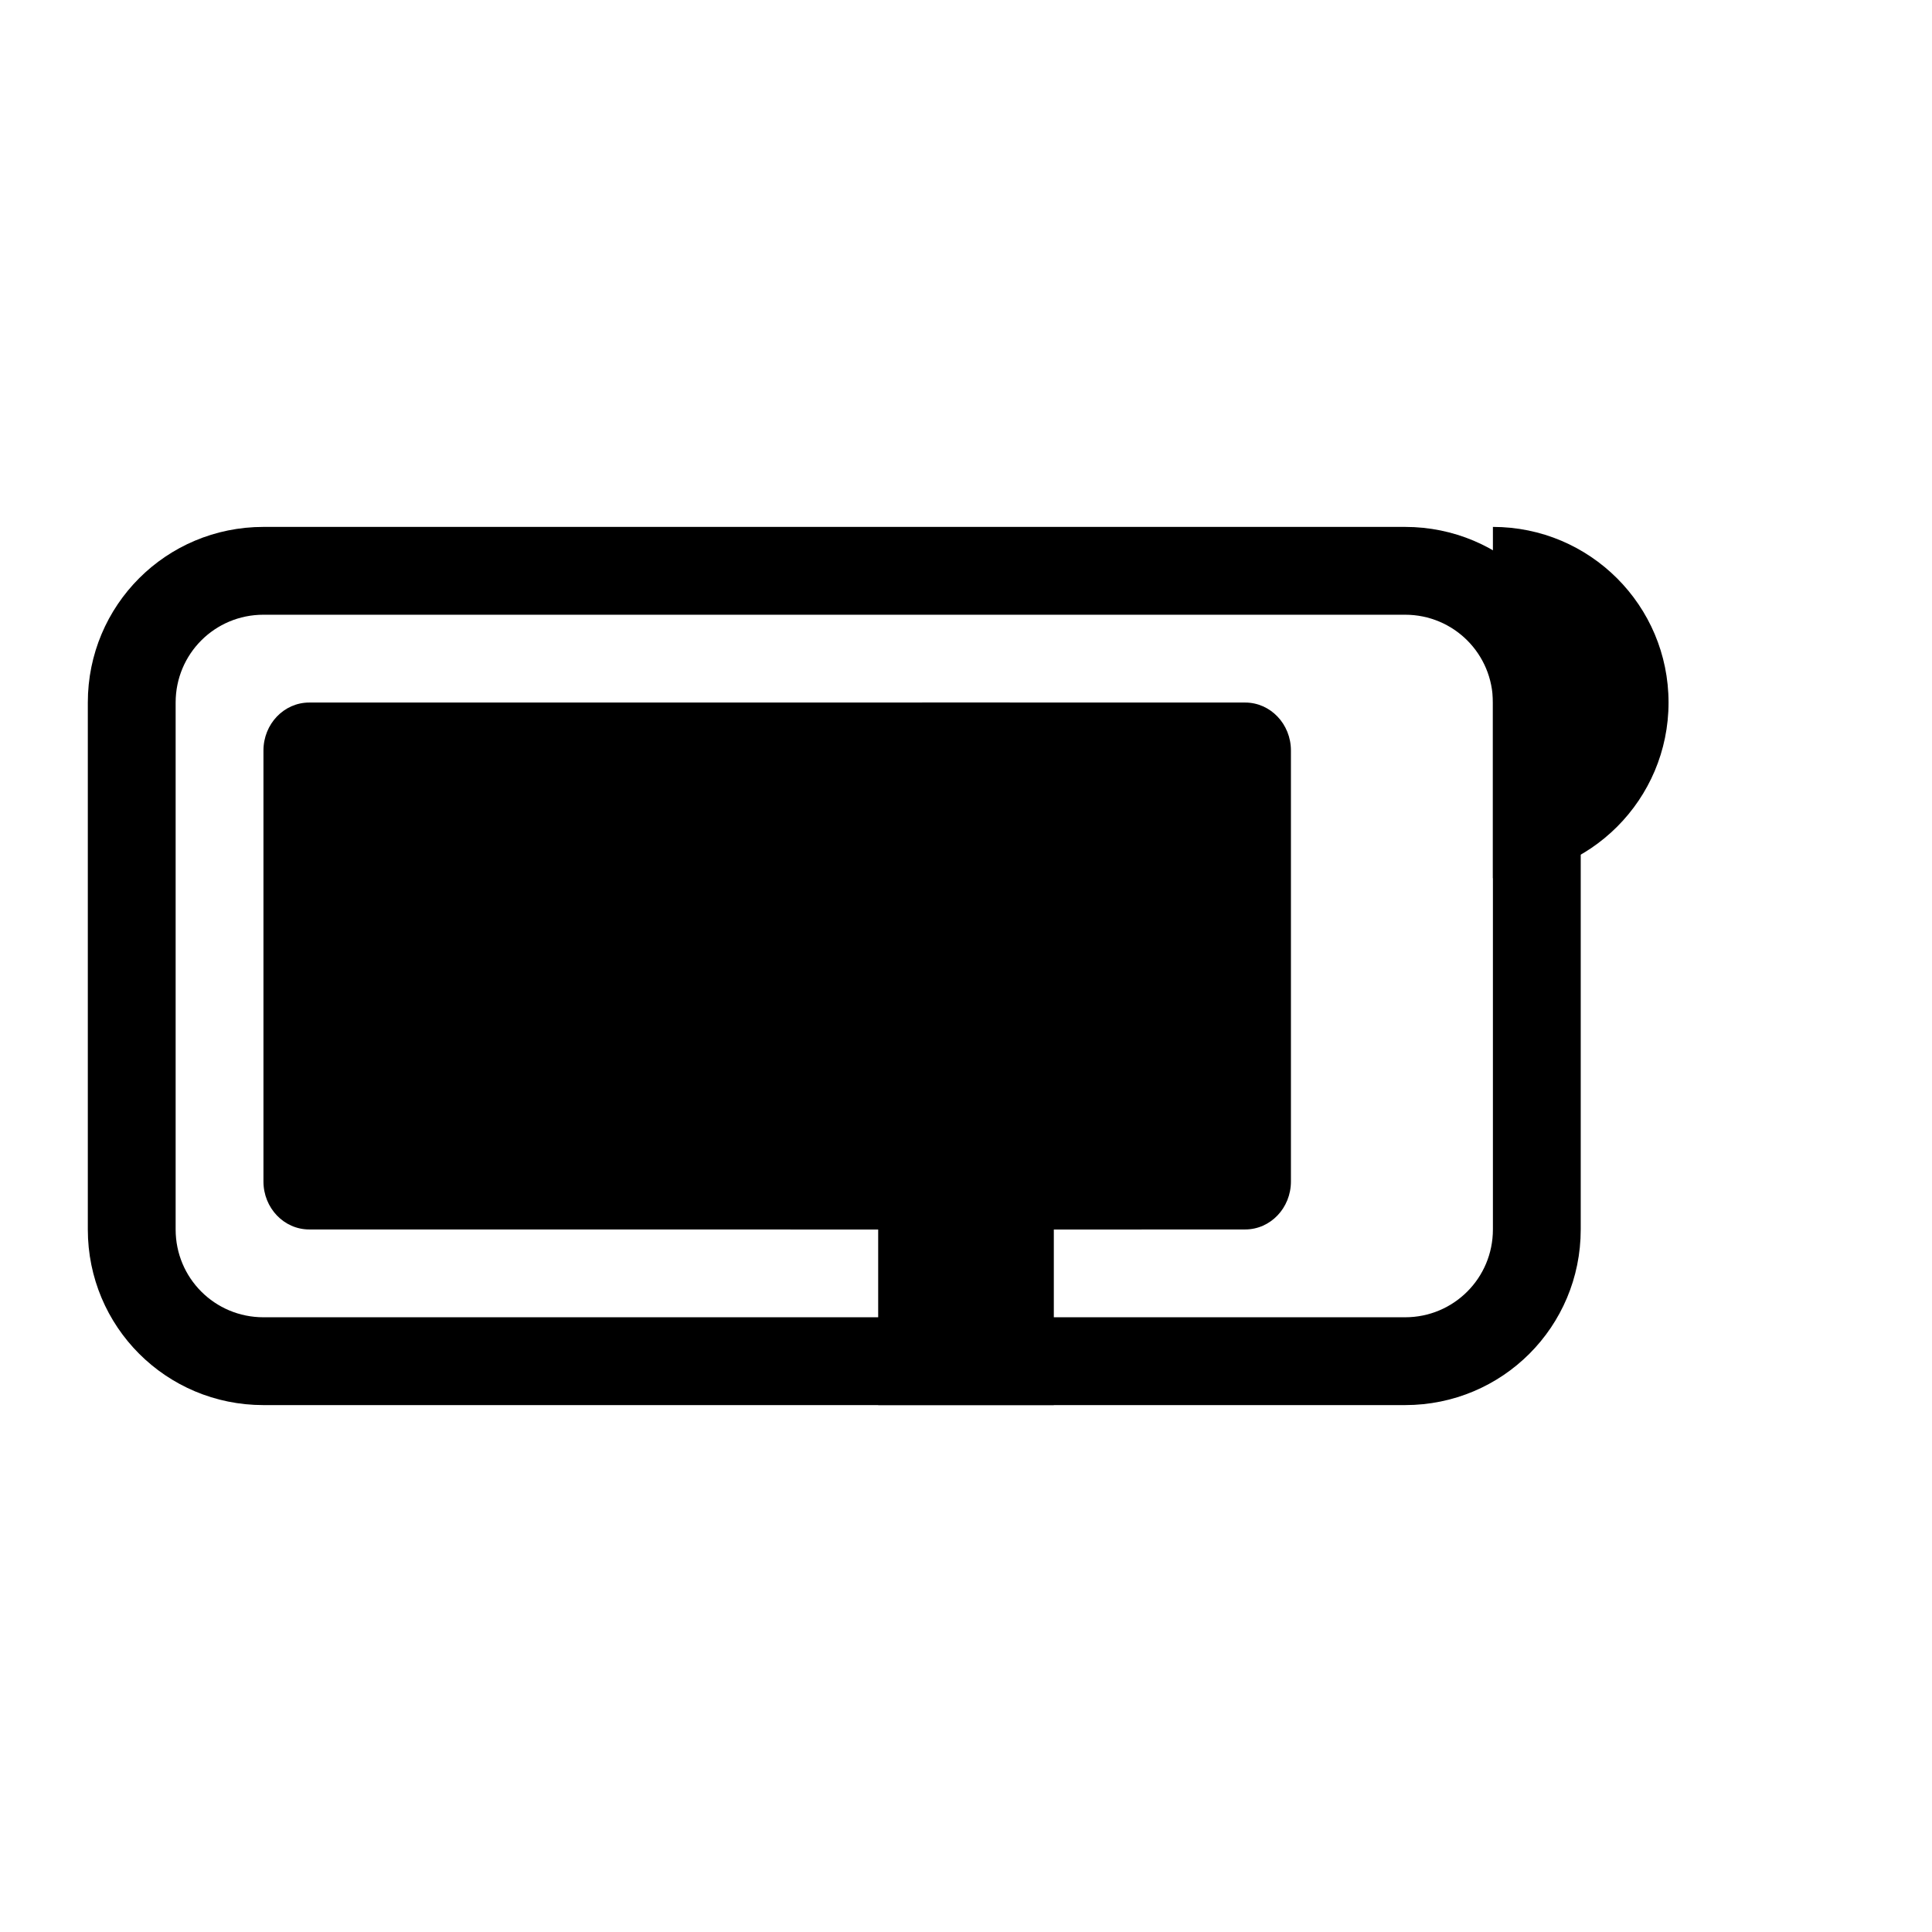
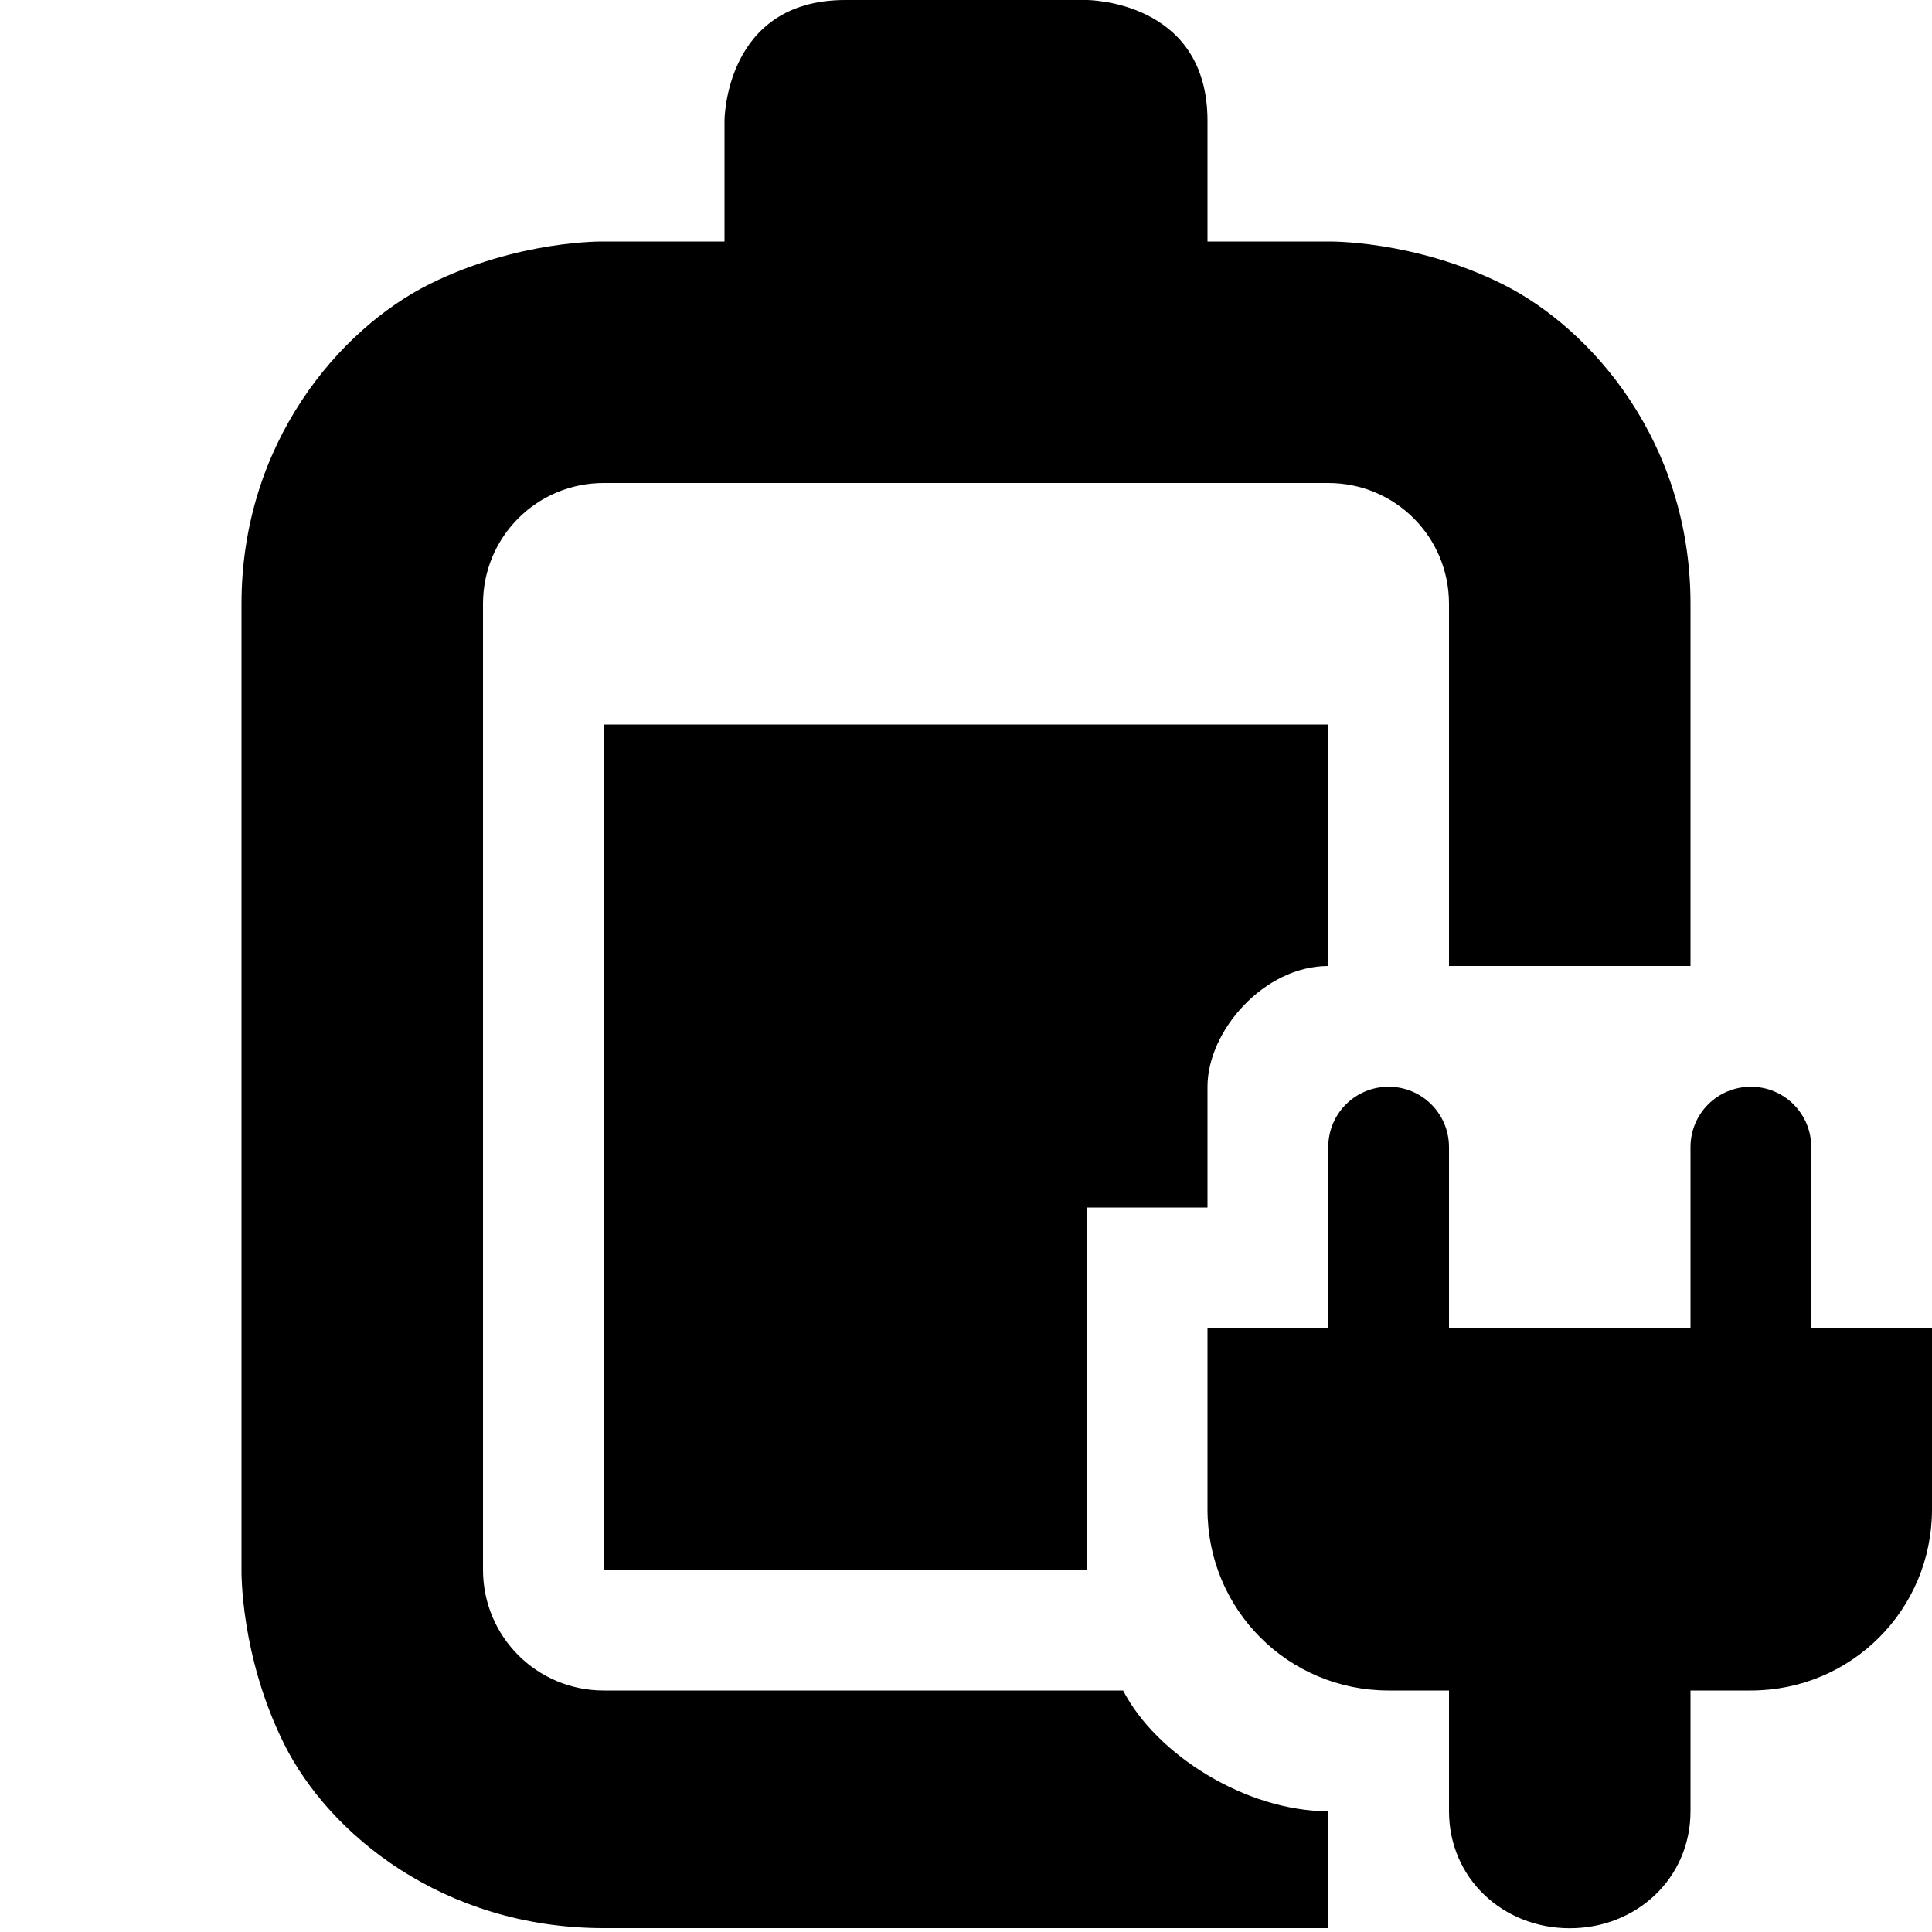
- <svg xmlns="http://www.w3.org/2000/svg" width="22" height="22" version="1.1">
-   <g transform="translate(1,3)" fill="currentColor">
-     <path d="m2 3c-1.108 0-2 0.892-2 2v6c0 1.108 0.892 2 2 2h13c1.108 0 2-0.892 2-2v-6c0-1.108-0.892-2-2-2zm0 1h13c0.554 0 1 0.446 1 1v6c0 0.554-0.446 1-1 1h-13c-0.554 0-1-0.446-1-1v-6c0-0.554 0.446-1 1-1z" style="paint-order:stroke fill markers" />
-     <rect x="2" y="5" width="11.7" height="6" rx=".521" ry=".546" style="paint-order:stroke fill markers" />
-     <path d="m16 3v4a2 2 0 0 0 2-2 2 2 0 0 0-2-2z" style="paint-order:stroke fill markers" />
-     <path d="M11 6v1h1v4h-1v2H9v-2H8v-4h1V6h2zM9.5 5v1h1V5h-1z" />
+ <svg xmlns="http://www.w3.org/2000/svg" version="1.1" width="16" height="16" id="svg7384" viewBox="0 0 16 16">
+   <defs id="defs7386" />
+   <g id="layer4" style="display:inline" transform="translate(-640,-180)">
+     <g id="battery-level-90-plugged-in" transform="translate(-42)" style="display:inline">
+       <path id="path69" style="fill:currentColor" d="m 687,186 v 7 l 4,2e-5 V 190 h 1 v -1 c 0,-0.465 0.47,-1 1,-1 V 186 Z" class="success" />
+       <path id="path71" style="fill:currentColor" d="m 689,180 c -1,0 -1,1 -1,1 v 1 h -1 c 0,0 -0.709,-0.014 -1.447,0.355 C 684.814,182.725 684,183.666 684,185 v 8 c 0,0 -0.014,0.709 0.355,1.447 0.369,0.738 1.311,1.521 2.645,1.521 h 6 V 195 c -0.678,0 -1.423,-0.466 -1.699,-1 H 687 c -0.554,0 -1,-0.446 -1,-1 v -8 c 0,-0.554 0.446,-1 1,-1 h 4 2 c 0.554,0 1,0.446 1,1 v 3 h 2 v -3 c 0,-1.334 -0.814,-2.275 -1.553,-2.645 C 693.709,181.986 693,182 693,182 h -1 v -1 c 0,-1 -1,-1 -1,-1 z m 4.5,9 c -0.277,0 -0.5,0.223 -0.5,0.5 v 1.5 h -1 v 1.5 c 0,0.831 0.669,1.5 1.5,1.5 h 0.5 v 1 c 0,0.554 0.446,0.969 1,0.969 0.554,0 1,-0.415 1,-0.969 v -1 h 0.5 c 0.831,0 1.5,-0.669 1.5,-1.5 V 191 h -1 v -1.5 c 0,-0.277 -0.223,-0.5 -0.5,-0.5 -0.277,0 -0.5,0.223 -0.5,0.5 v 1.5 h -2 v -1.5 c 0,-0.277 -0.223,-0.5 -0.5,-0.5 z" />
+     </g>
  </g>
</svg>
